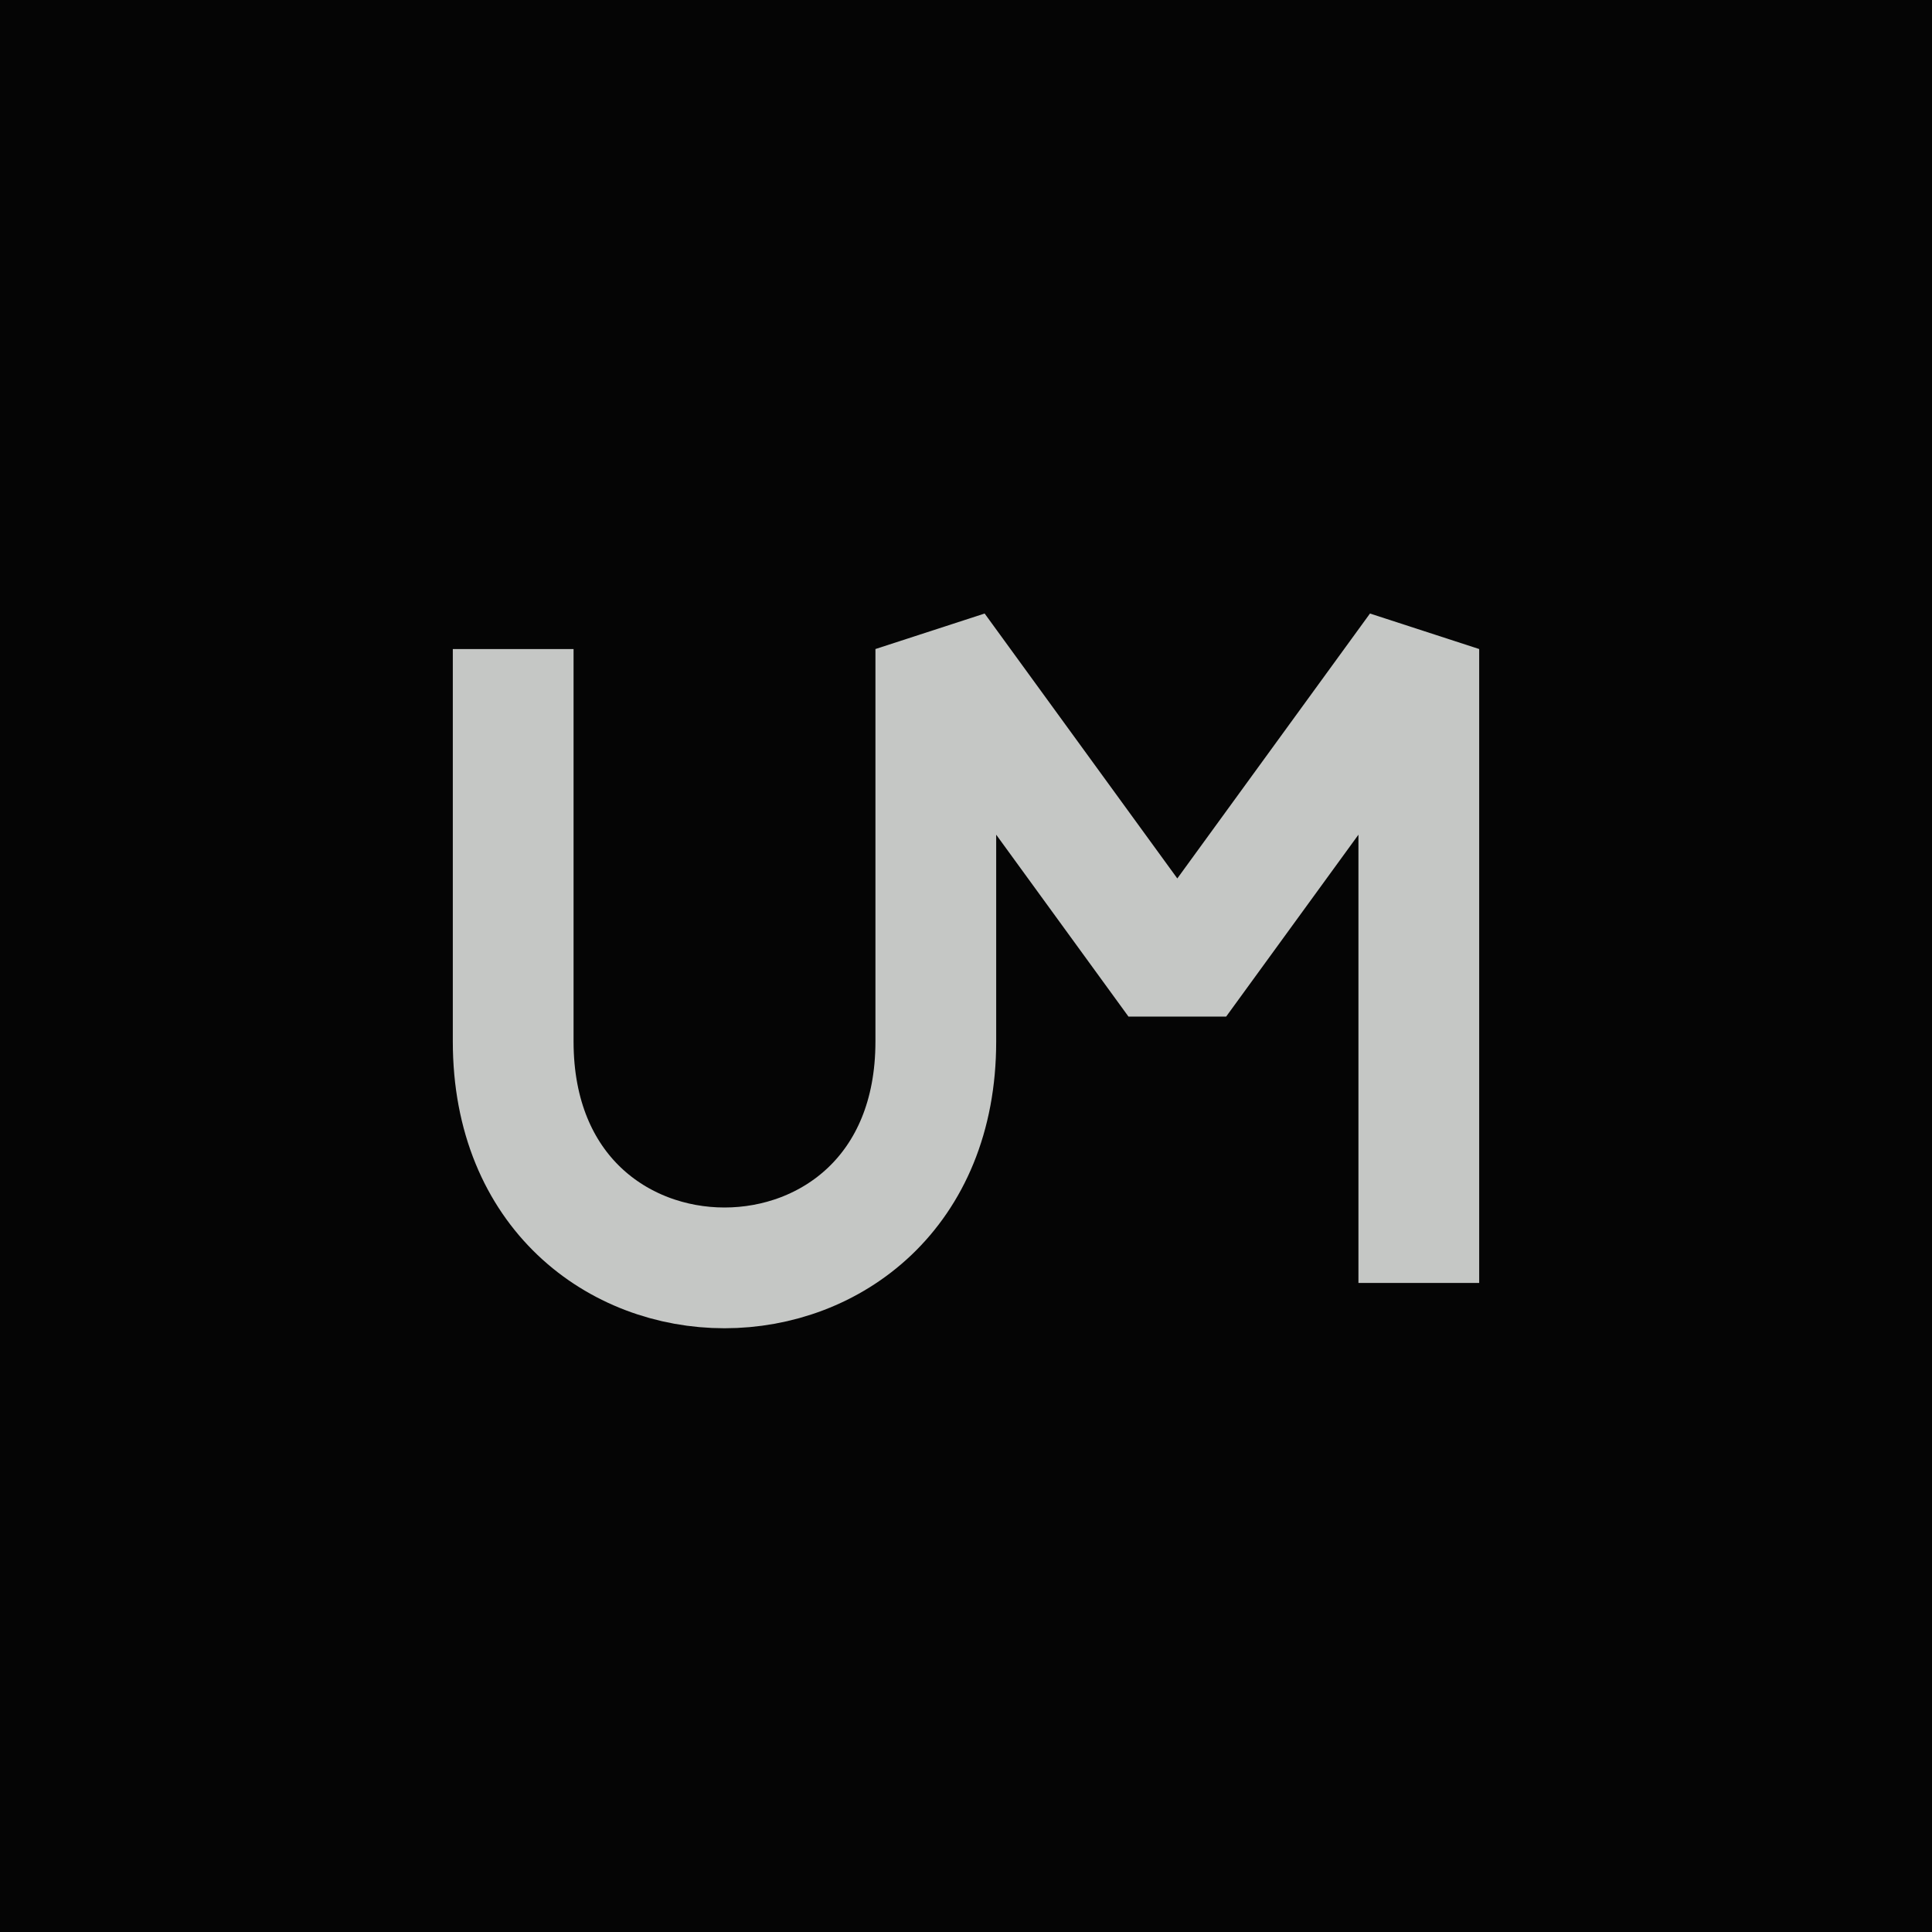
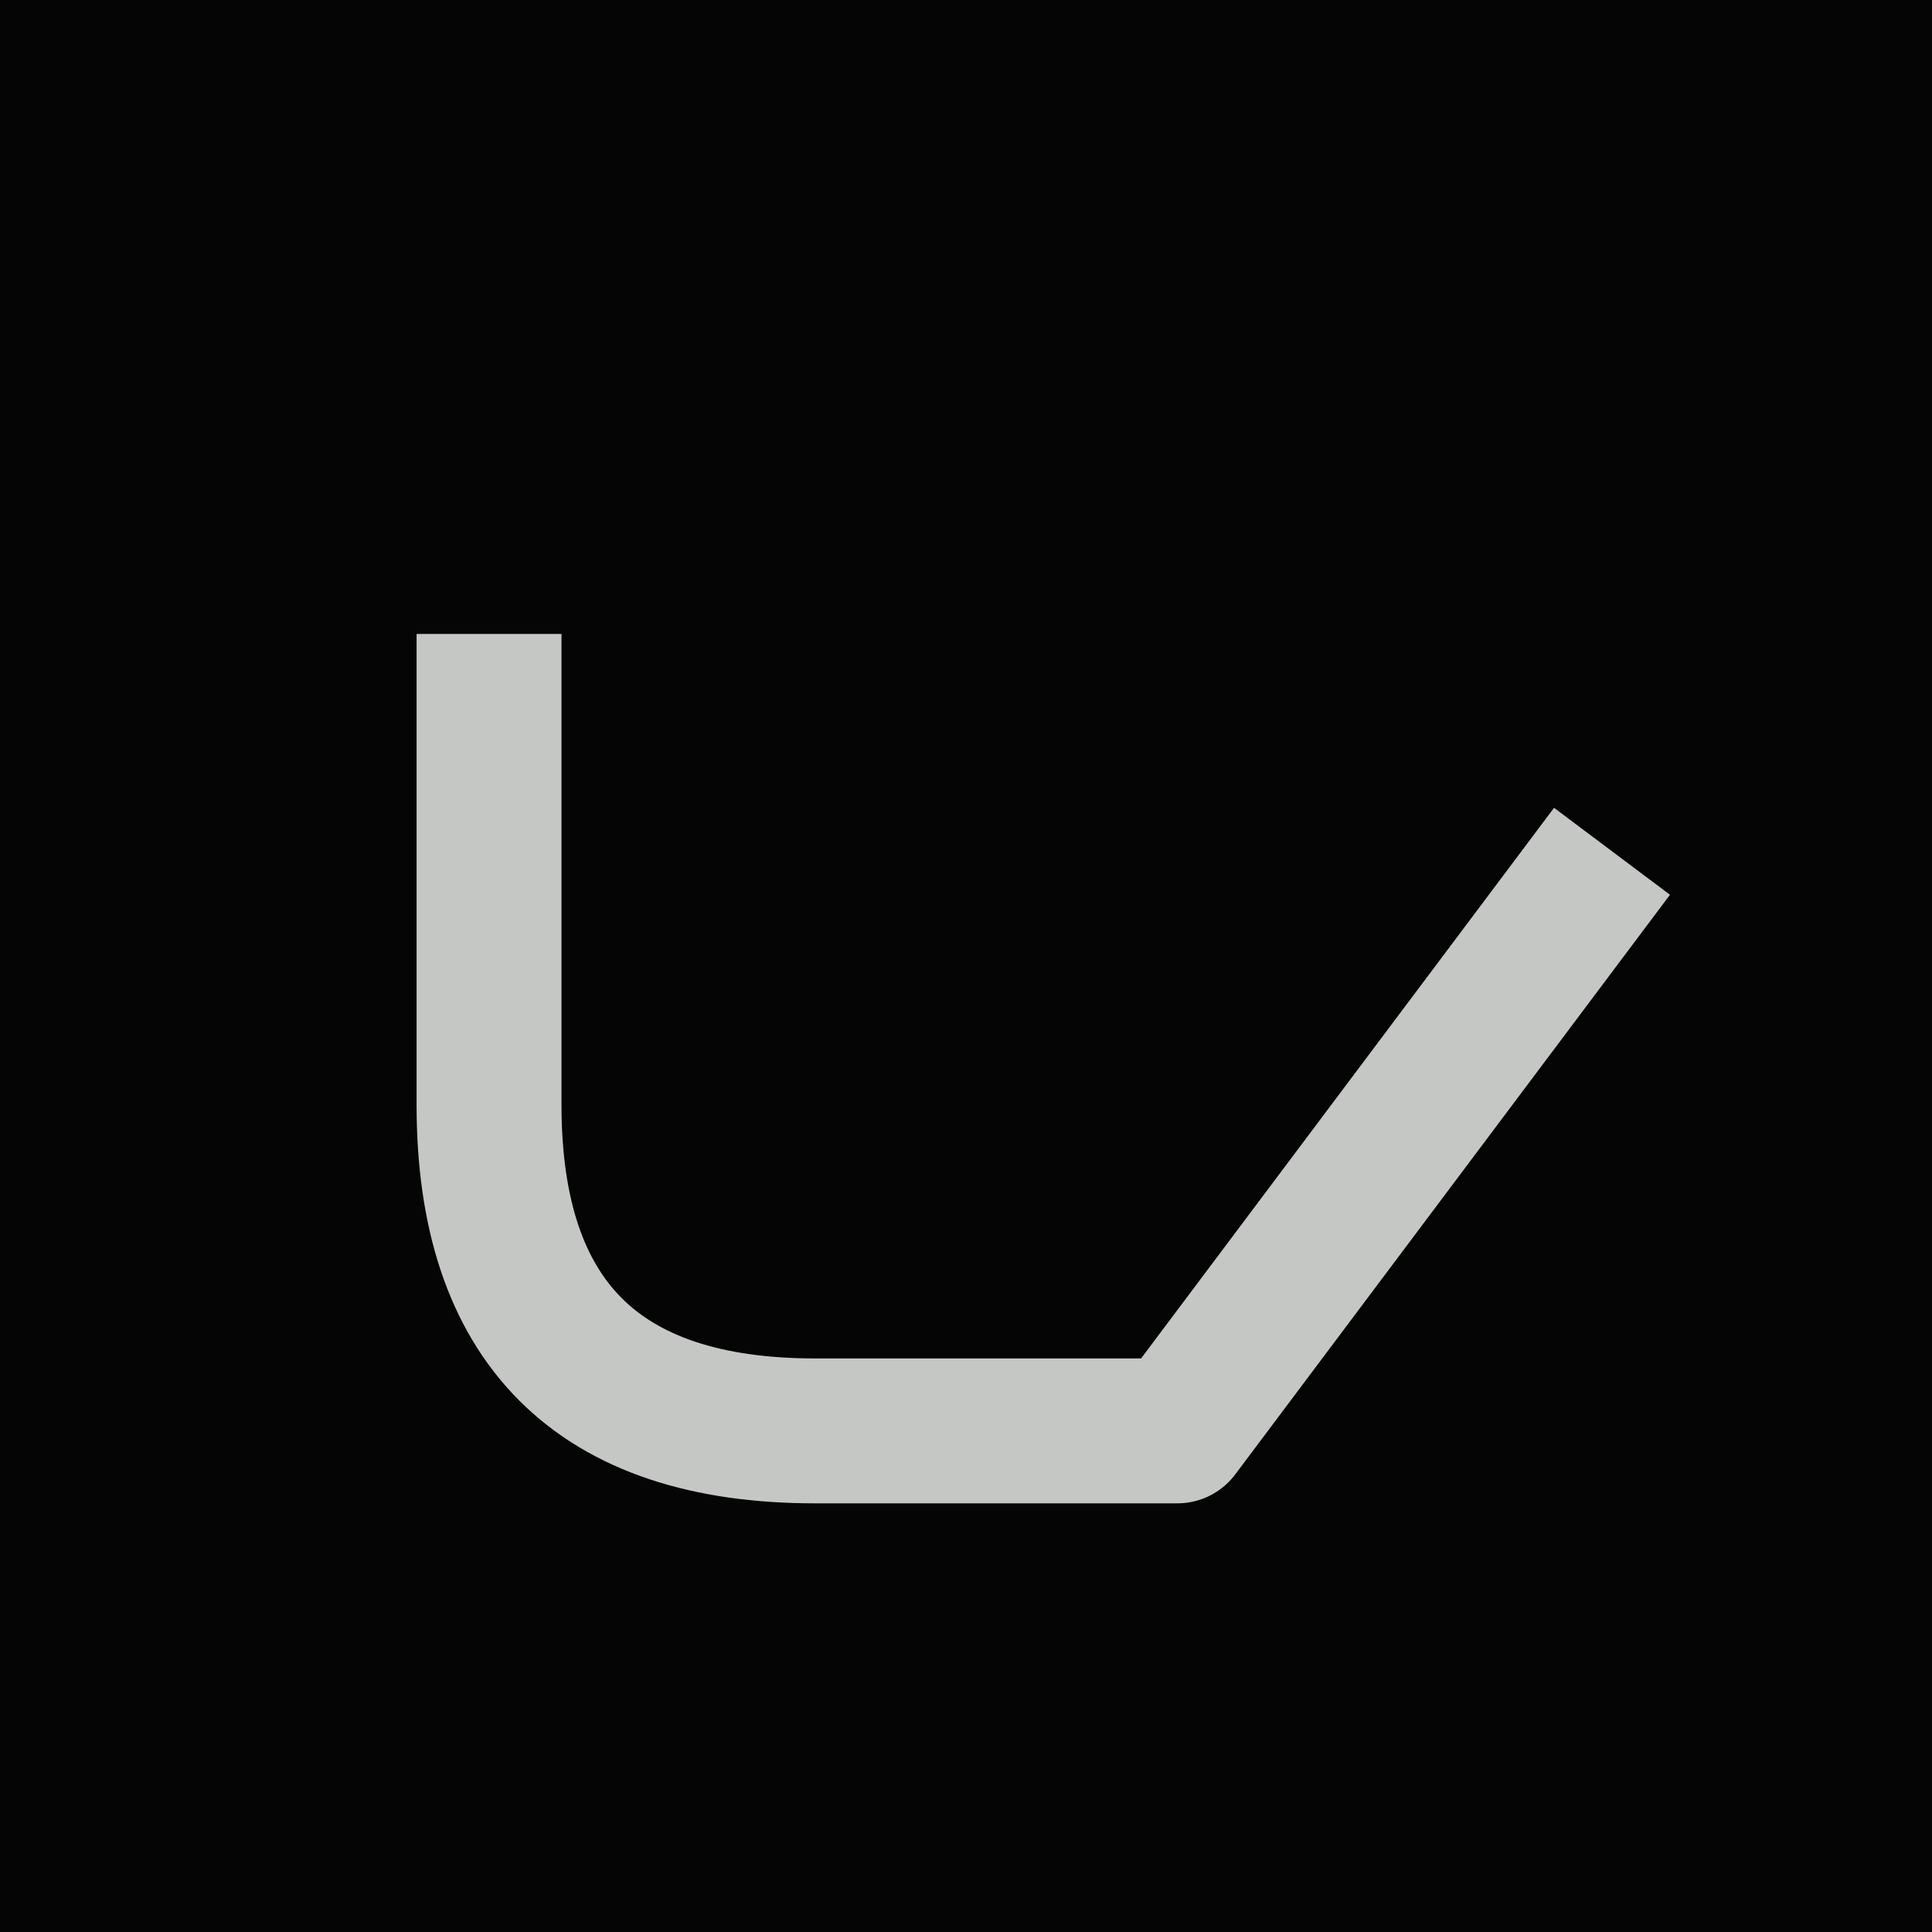
<svg xmlns="http://www.w3.org/2000/svg" width="128" height="128" viewBox="0 0 128 128" role="img">
  <rect width="128" height="128" fill="#050505" />
-   <path transform="translate(26 35) scale(0.5)" d="M16 16V68C16 108 72 108 72 68V16L104 60L136 16V100" fill="none" stroke="#C5C7C5" stroke-width="16" stroke-linejoin="bevel" />
+   <path transform="translate(18 30) scale(.6)" d="M24 20V72Q24 108 60 108H100L148 44" fill="none" stroke="#C5C7C5" stroke-width="16" stroke-linejoin="round" />
</svg>
